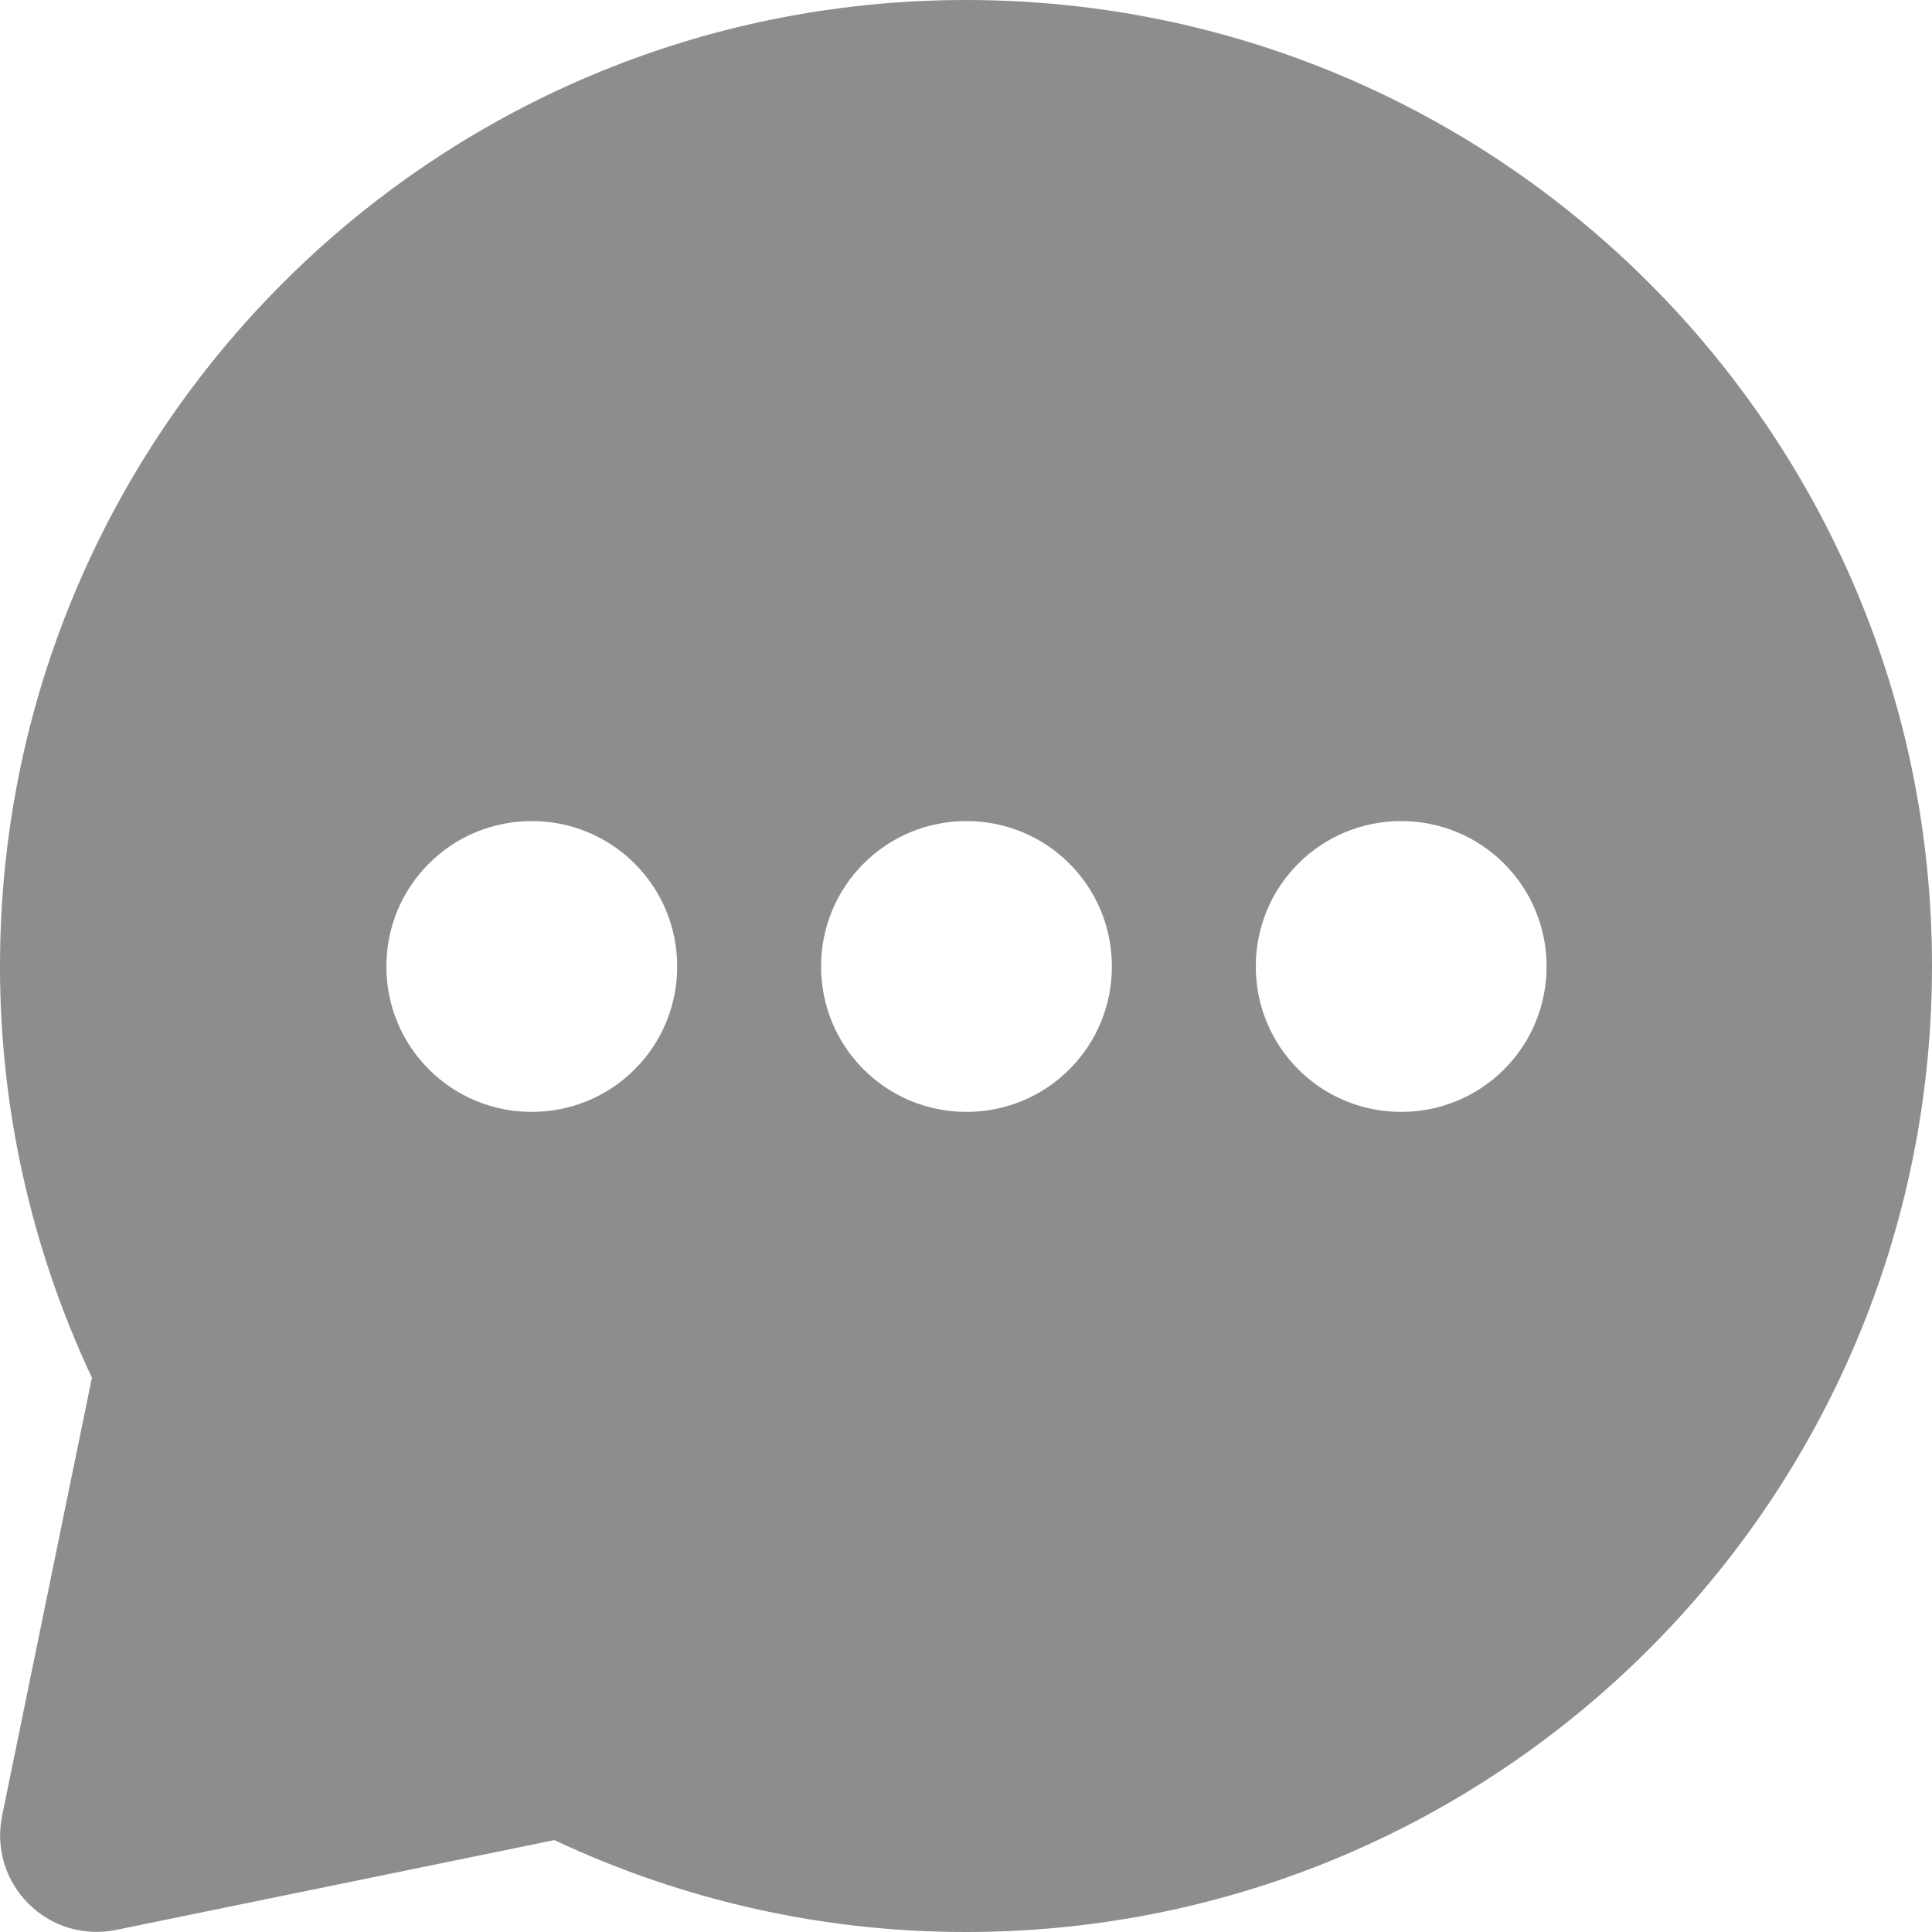
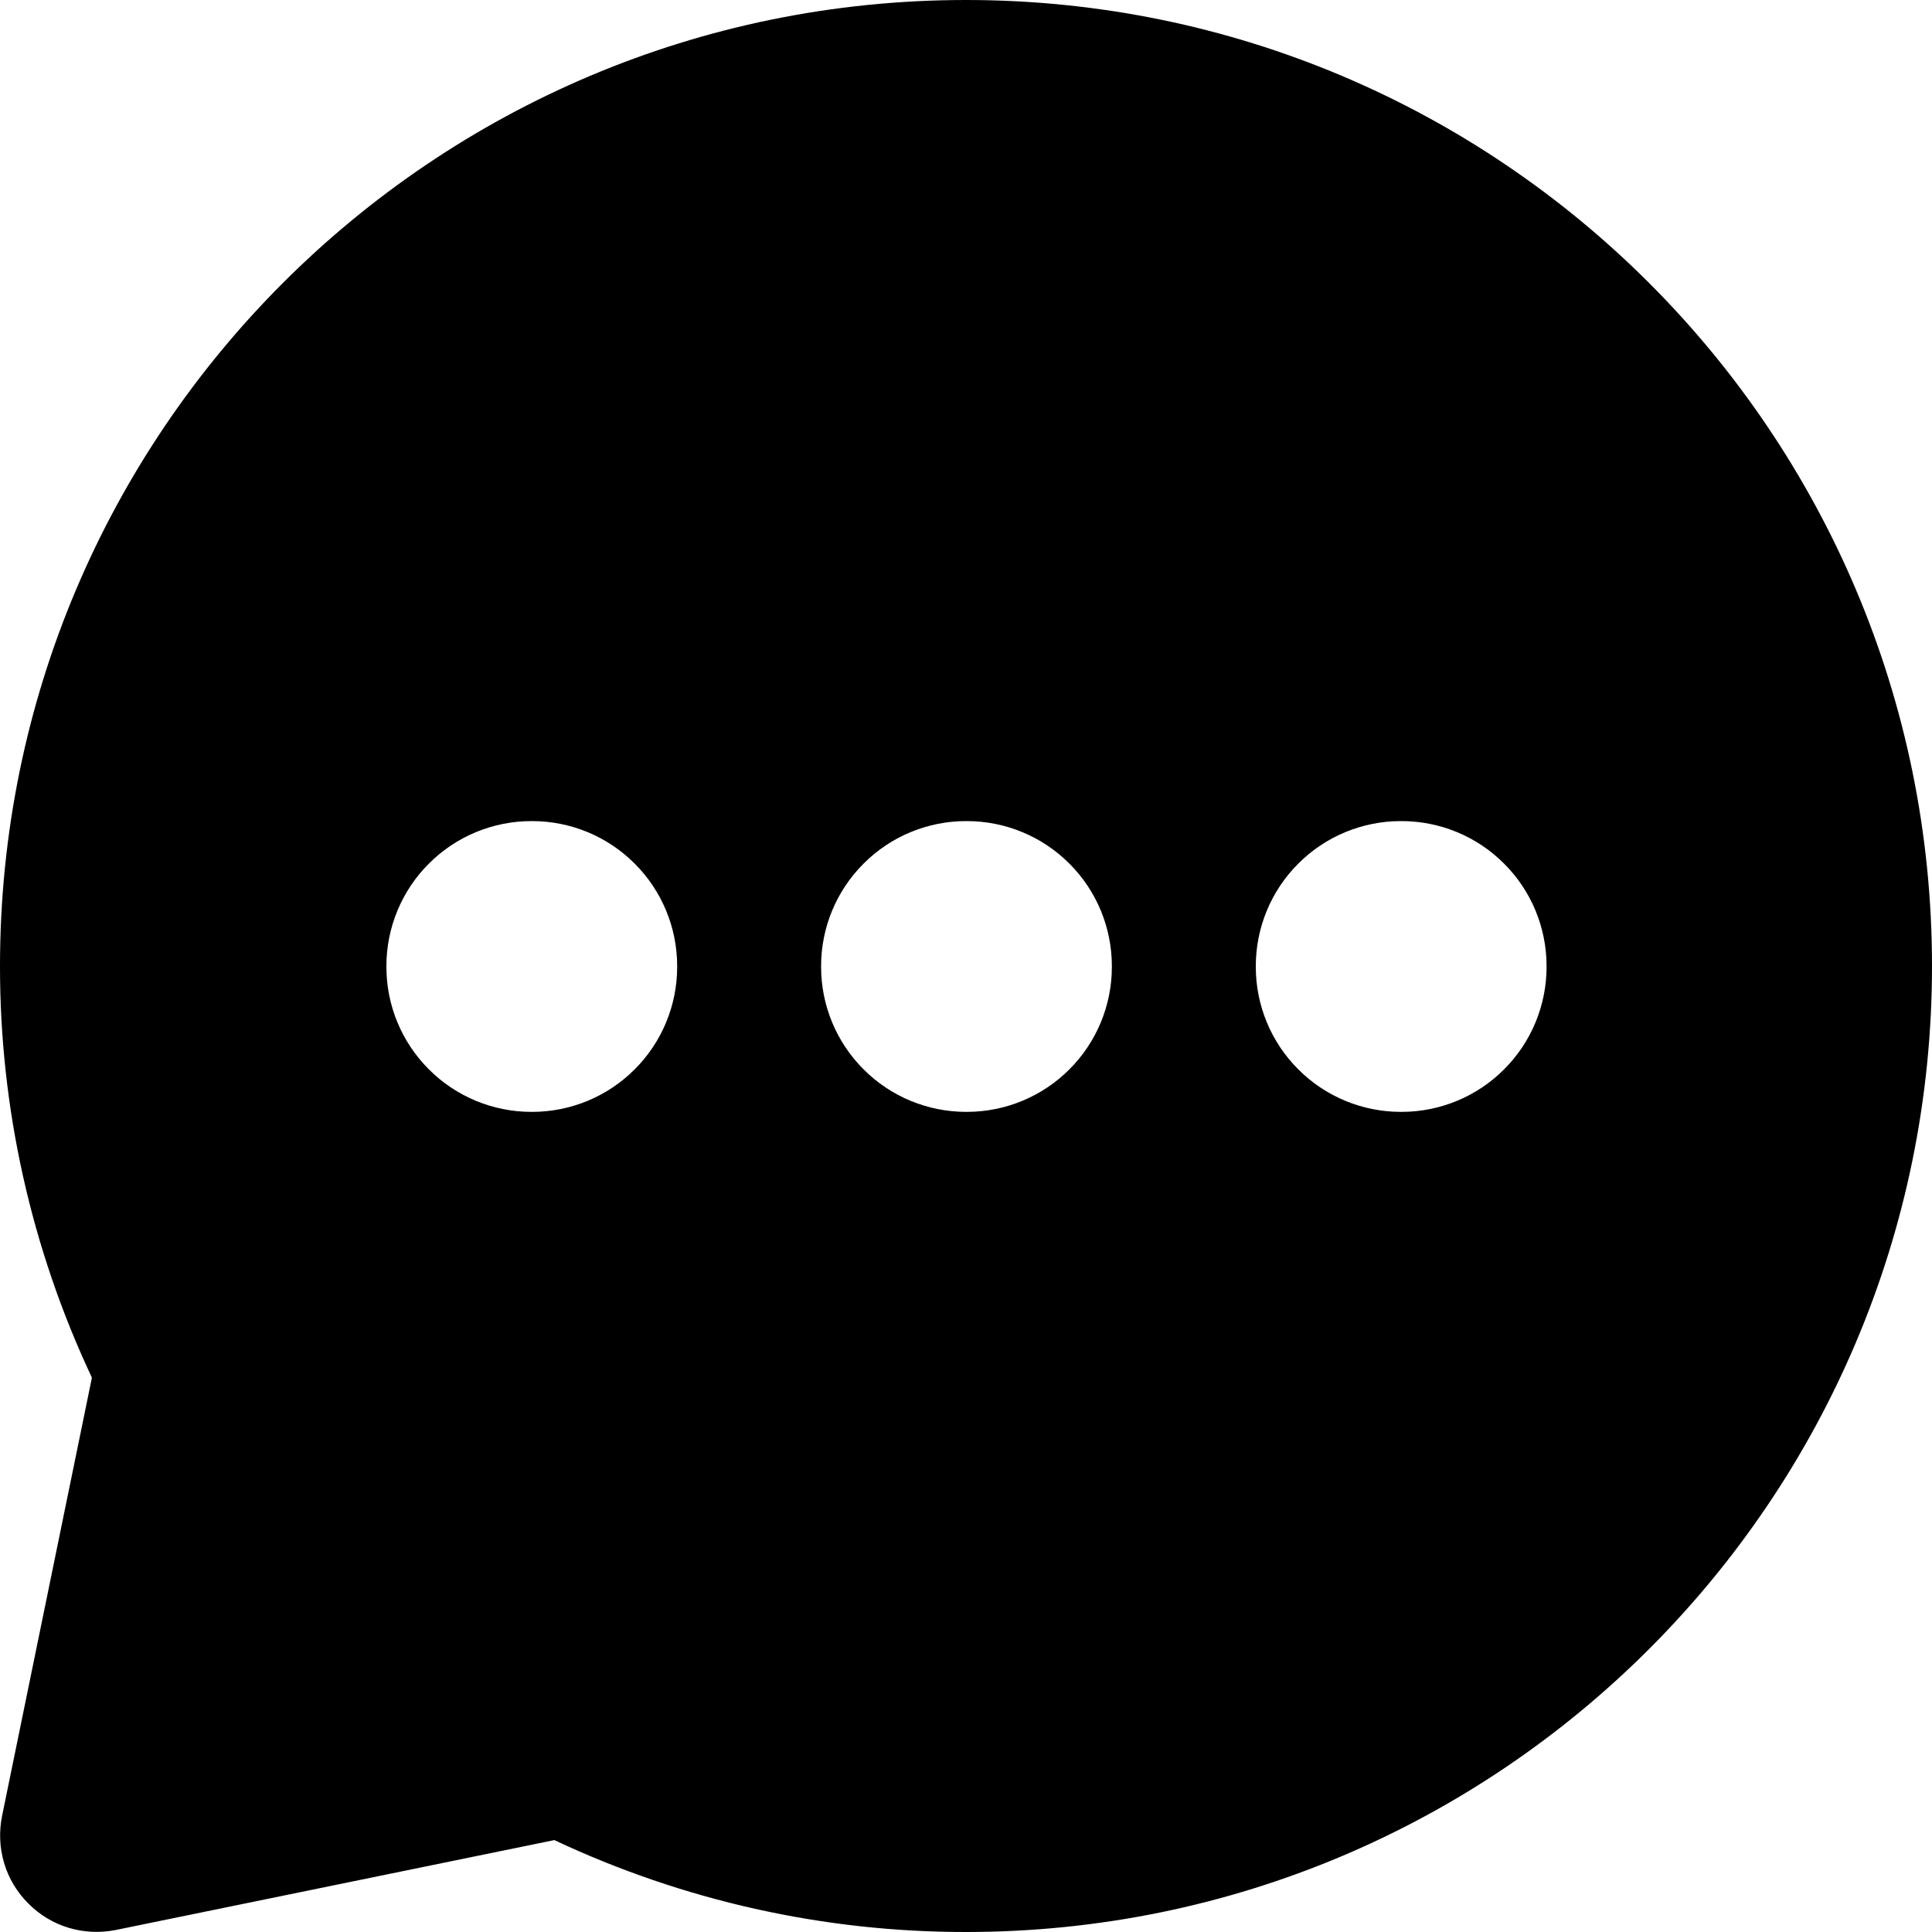
- <svg xmlns="http://www.w3.org/2000/svg" width="14" height="14" viewBox="0 0 14 14" fill="none">
-   <path fill-rule="evenodd" clip-rule="evenodd" d="M1.15902e-06 7C1.15902e-06 3.134 3.134 0 7 0C10.866 0 14 3.134 14 7C14 10.866 10.866 14 7 14C5.969 14.001 4.95 13.773 4.017 13.334L0.841 13.985C0.727 14.008 0.61 14.003 0.499 13.97C0.388 13.937 0.287 13.876 0.206 13.794C0.124 13.713 0.063 13.612 0.03 13.501C-0.003 13.39 -0.008 13.273 0.015 13.159L0.666 9.983C0.227 9.05 -0.001 8.031 1.15902e-06 7ZM3.85 5.95C3.572 5.95 3.304 6.061 3.108 6.258C2.911 6.454 2.8 6.722 2.8 7V7.007C2.8 7.285 2.911 7.553 3.108 7.749C3.304 7.946 3.572 8.057 3.85 8.057H3.857C4.135 8.057 4.403 7.946 4.599 7.749C4.796 7.553 4.907 7.285 4.907 7.007V7C4.907 6.722 4.796 6.454 4.599 6.258C4.403 6.061 4.135 5.95 3.857 5.95H3.85ZM7 5.95C6.722 5.95 6.454 6.061 6.258 6.258C6.061 6.454 5.95 6.722 5.95 7V7.007C5.95 7.285 6.061 7.553 6.258 7.749C6.454 7.946 6.722 8.057 7 8.057H7.007C7.285 8.057 7.553 7.946 7.749 7.749C7.946 7.553 8.057 7.285 8.057 7.007V7C8.057 6.722 7.946 6.454 7.749 6.258C7.553 6.061 7.285 5.95 7.007 5.95H7ZM9.1 7C9.1 6.722 9.211 6.454 9.408 6.258C9.604 6.061 9.872 5.95 10.15 5.95H10.157C10.435 5.95 10.703 6.061 10.899 6.258C11.096 6.454 11.207 6.722 11.207 7V7.007C11.207 7.285 11.096 7.553 10.899 7.749C10.703 7.946 10.435 8.057 10.157 8.057H10.15C9.872 8.057 9.604 7.946 9.408 7.749C9.211 7.553 9.1 7.285 9.1 7.007V7Z" fill="#8D8C8F" />
+ <svg xmlns="http://www.w3.org/2000/svg" viewBox="0 0 14 14" fill="none">
+   <path fill-rule="evenodd" clip-rule="evenodd" d="M1.15902e-06 7C1.15902e-06 3.134 3.134 0 7 0C10.866 0 14 3.134 14 7C14 10.866 10.866 14 7 14C5.969 14.001 4.95 13.773 4.017 13.334L0.841 13.985C0.727 14.008 0.61 14.003 0.499 13.97C0.388 13.937 0.287 13.876 0.206 13.794C0.124 13.713 0.063 13.612 0.03 13.501C-0.003 13.39 -0.008 13.273 0.015 13.159L0.666 9.983C0.227 9.05 -0.001 8.031 1.15902e-06 7ZM3.85 5.95C3.572 5.95 3.304 6.061 3.108 6.258C2.911 6.454 2.8 6.722 2.8 7V7.007C2.8 7.285 2.911 7.553 3.108 7.749C3.304 7.946 3.572 8.057 3.85 8.057H3.857C4.135 8.057 4.403 7.946 4.599 7.749C4.796 7.553 4.907 7.285 4.907 7.007V7C4.907 6.722 4.796 6.454 4.599 6.258C4.403 6.061 4.135 5.95 3.857 5.95H3.85ZM7 5.95C6.722 5.95 6.454 6.061 6.258 6.258C6.061 6.454 5.95 6.722 5.95 7V7.007C5.95 7.285 6.061 7.553 6.258 7.749C6.454 7.946 6.722 8.057 7 8.057H7.007C7.285 8.057 7.553 7.946 7.749 7.749C7.946 7.553 8.057 7.285 8.057 7.007V7C8.057 6.722 7.946 6.454 7.749 6.258C7.553 6.061 7.285 5.95 7.007 5.95H7ZM9.1 7C9.1 6.722 9.211 6.454 9.408 6.258C9.604 6.061 9.872 5.95 10.15 5.95H10.157C10.435 5.95 10.703 6.061 10.899 6.258C11.096 6.454 11.207 6.722 11.207 7V7.007C11.207 7.285 11.096 7.553 10.899 7.749C10.703 7.946 10.435 8.057 10.157 8.057H10.15C9.872 8.057 9.604 7.946 9.408 7.749C9.211 7.553 9.1 7.285 9.1 7.007V7Z" fill="currentColor" />
</svg>
